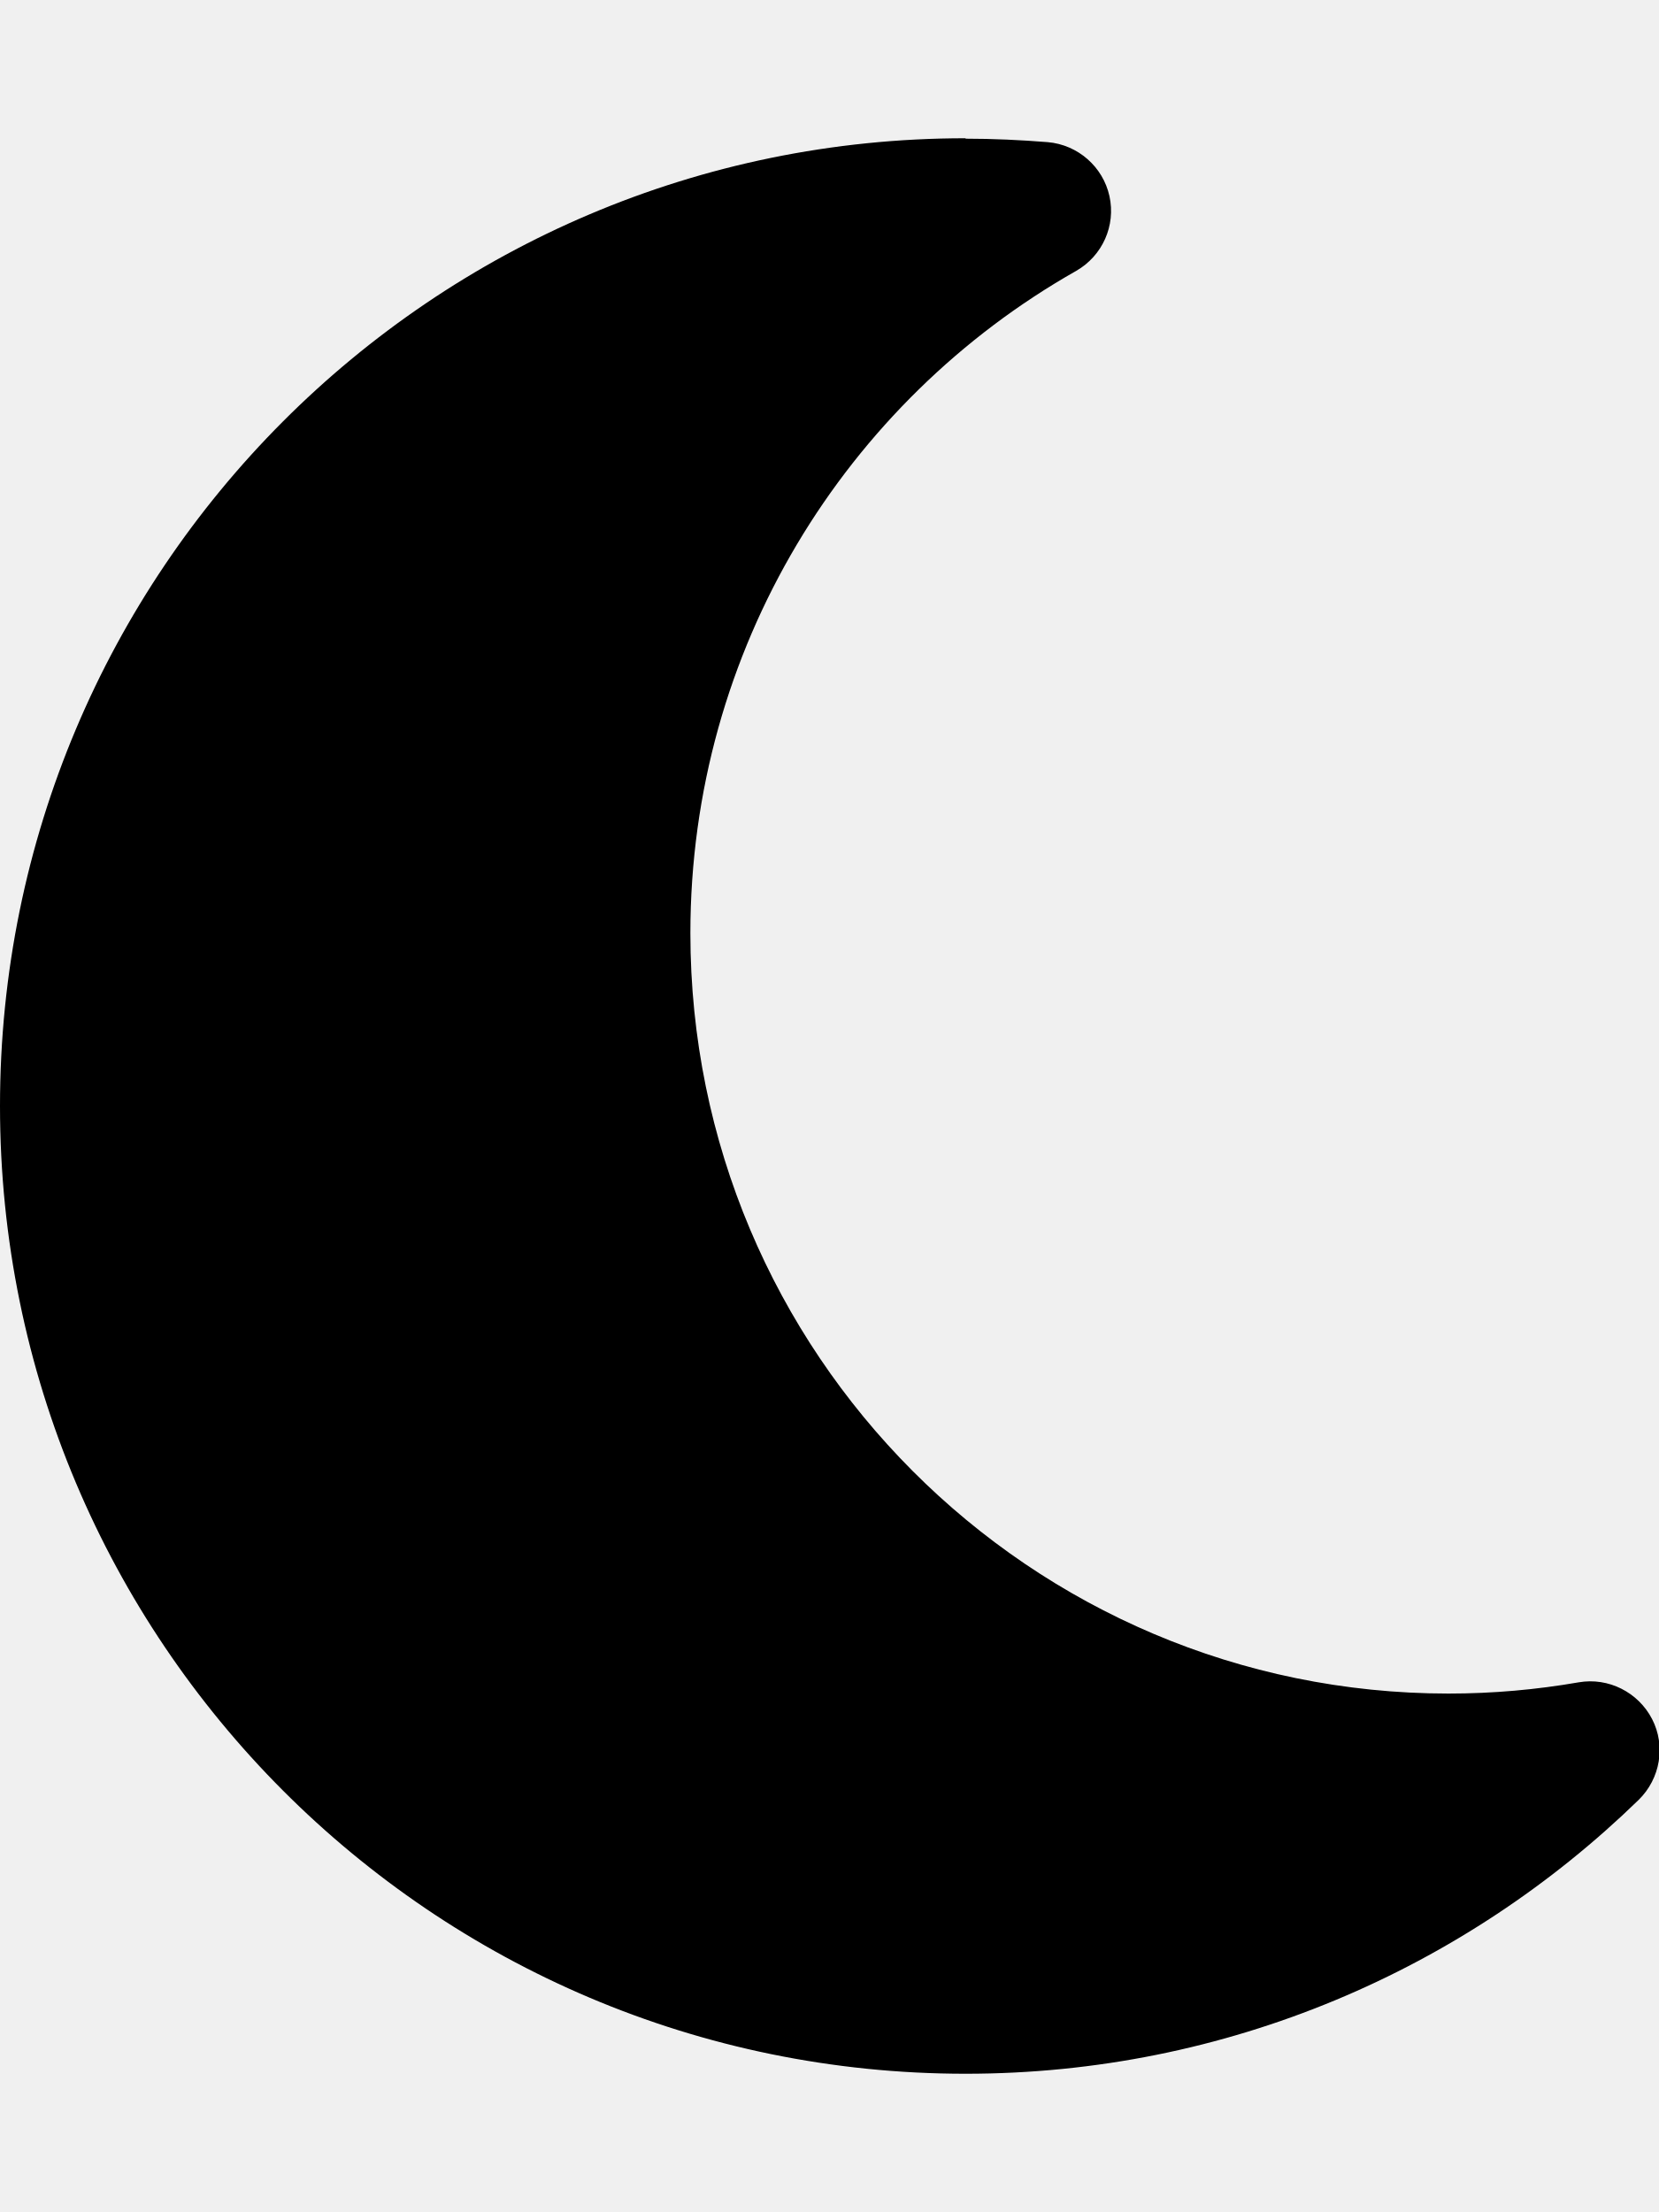
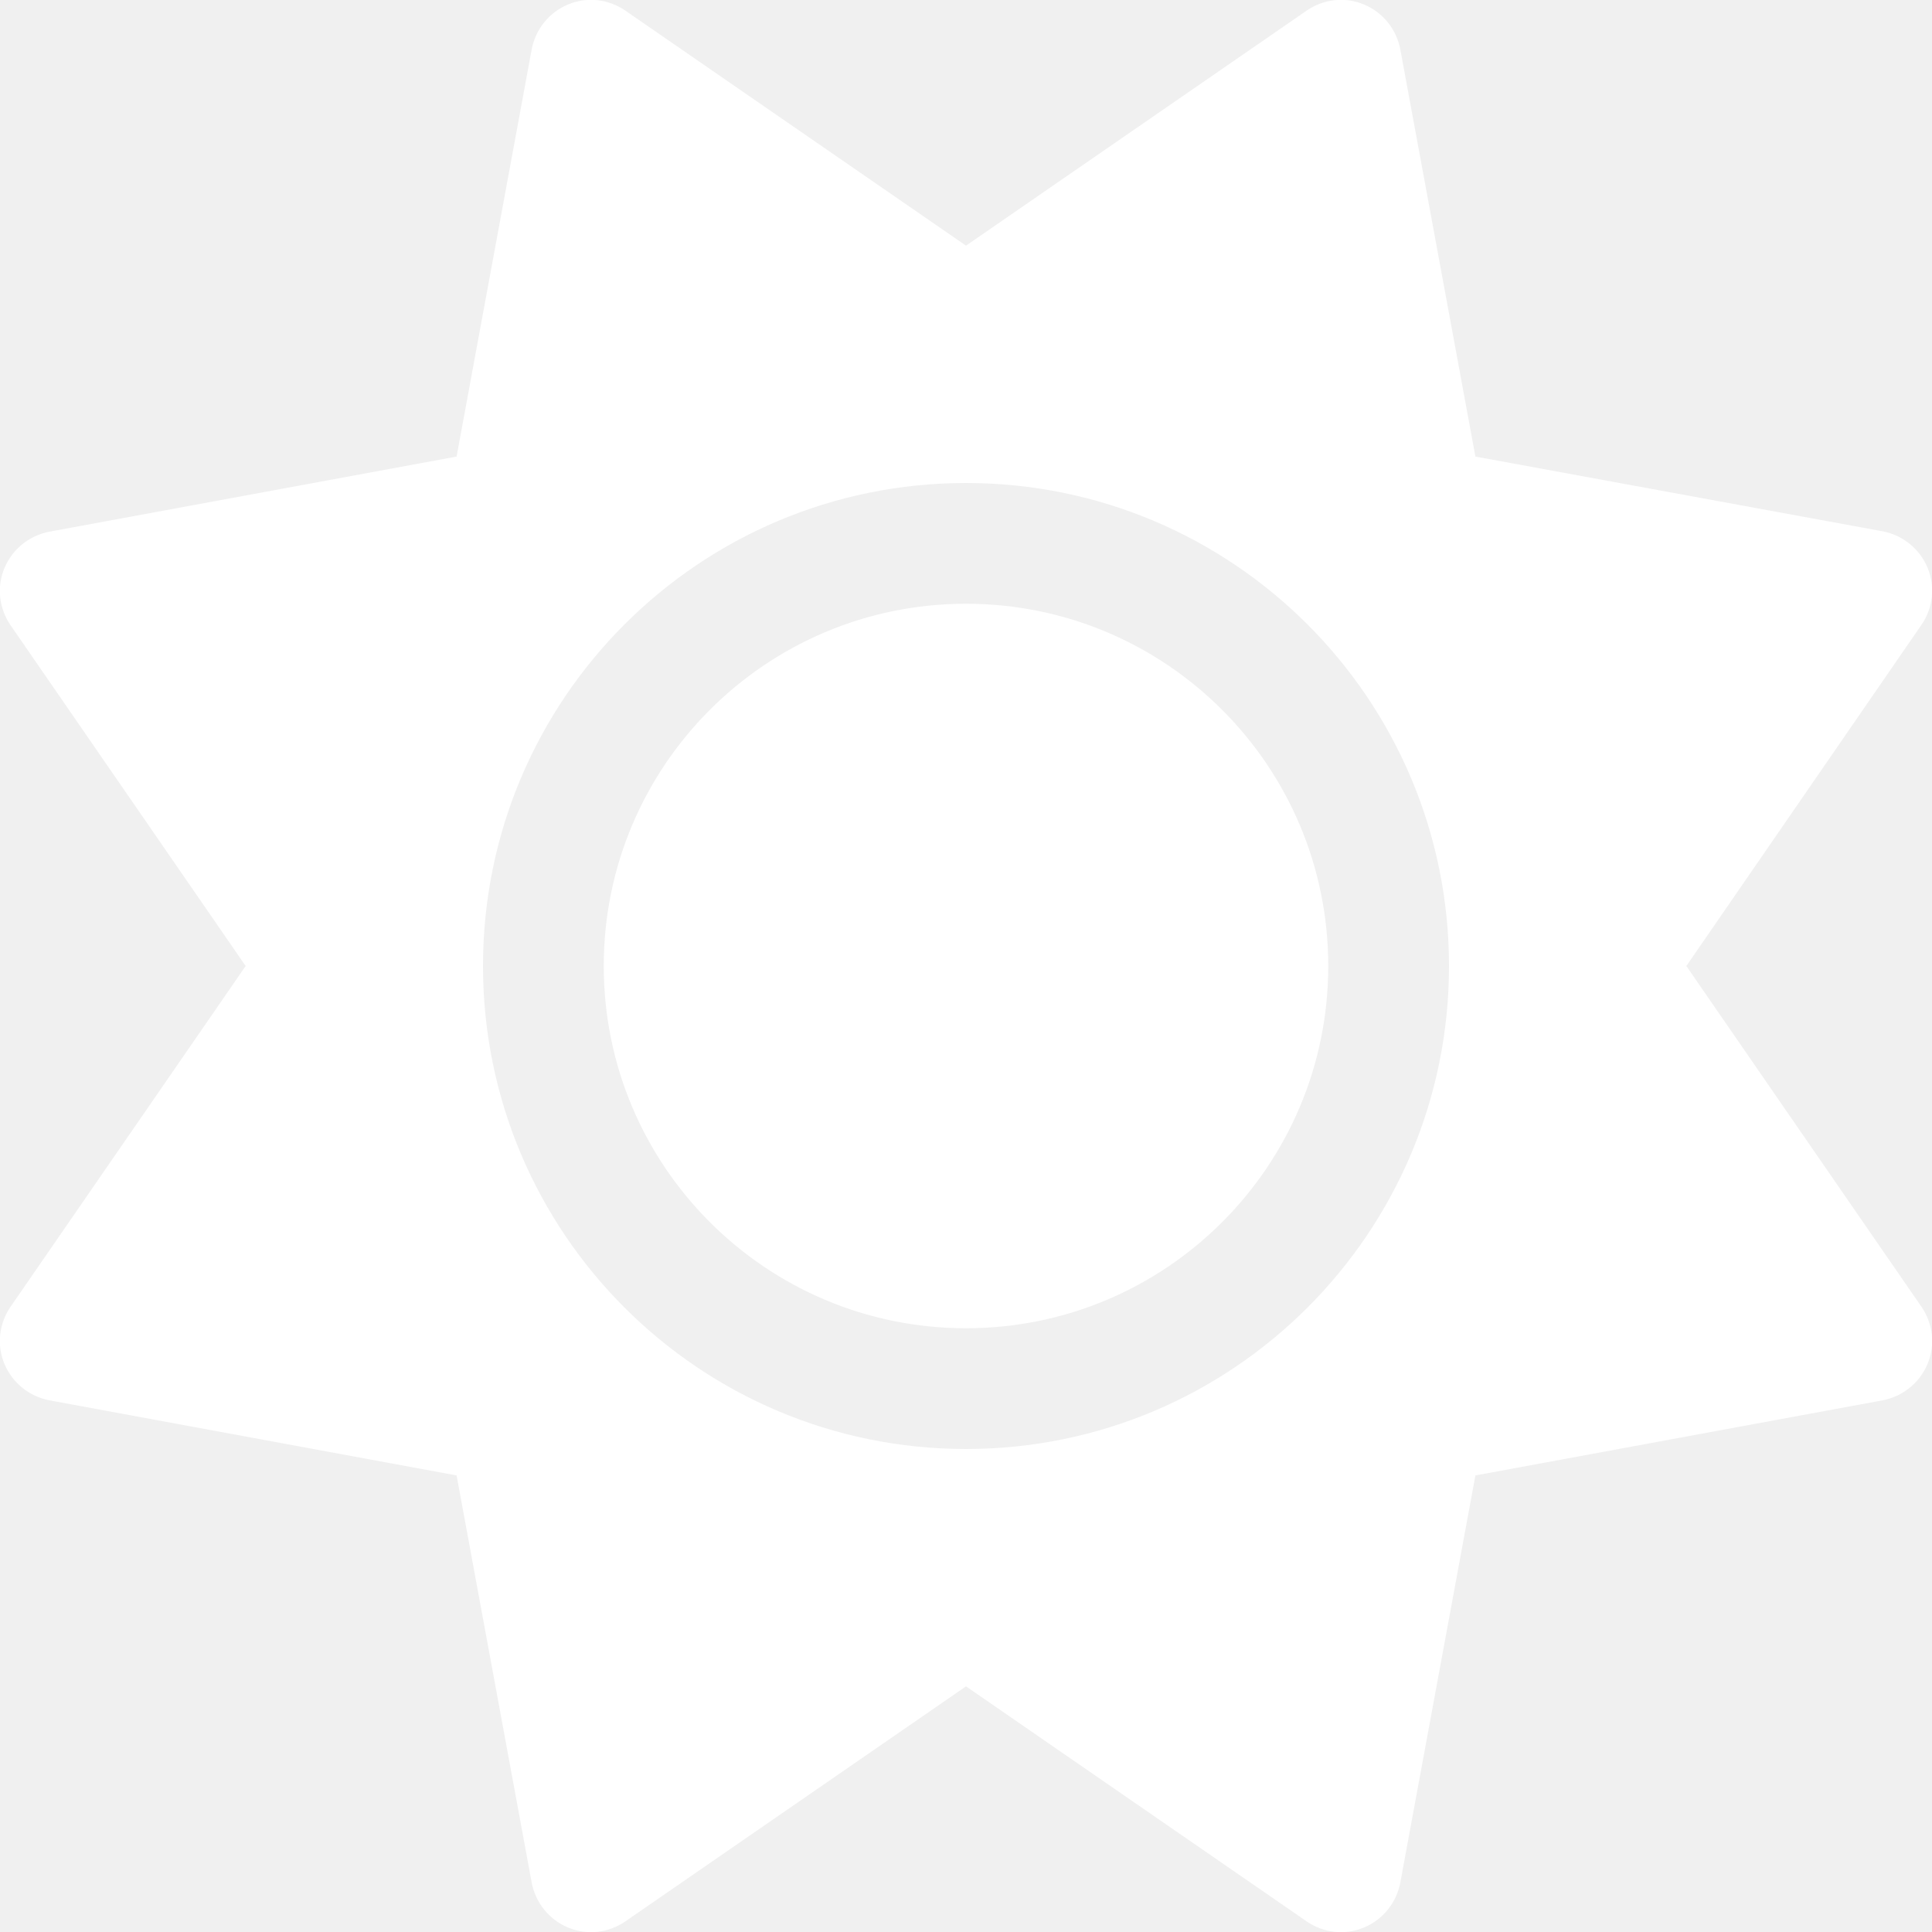
- <svg xmlns="http://www.w3.org/2000/svg" viewBox="0 0 384 512">
-   <path fill="#000000" d="M223.5 32C100 32 0 132.3 0 256S100 480 223.5 480c60.6 0 115.5-24.2 155.8-63.4c5-4.9 6.3-12.5 3.1-18.7s-10.1-9.7-17-8.5c-9.8 1.7-19.8 2.6-30.1 2.6c-96.9 0-175.5-78.8-175.5-176c0-65.8 36-123.1 89.3-153.3c6.1-3.5 9.2-10.5 7.7-17.3s-7.3-11.9-14.3-12.5c-6.3-.5-12.6-.8-19-.8z" />
+ <svg xmlns="http://www.w3.org/2000/svg" viewBox="0 0 512 512">
+   <path fill="#ffffff" d="M361.5 1.2c5 2.1 8.6 6.6 9.6 11.9L391 121l107.9 19.8c5.3 1 9.8 4.6 11.9 9.6s1.5 10.7-1.6 15.2L446.9 256l62.3 90.3c3.1 4.5 3.7 10.2 1.6 15.2s-6.6 8.6-11.9 9.6L391 391 371.1 498.9c-1 5.3-4.6 9.8-9.6 11.9s-10.7 1.5-15.2-1.6L256 446.9l-90.3 62.3c-4.5 3.1-10.2 3.7-15.2 1.6s-8.6-6.6-9.6-11.9L121 391 13.1 371.1c-5.3-1-9.8-4.6-11.9-9.6s-1.5-10.7 1.6-15.2L65.1 256 2.8 165.7c-3.1-4.5-3.7-10.2-1.6-15.2s6.6-8.6 11.9-9.6L121 121 140.9 13.1c1-5.3 4.6-9.8 9.6-11.9s10.7-1.5 15.2 1.6L256 65.1 346.3 2.8c4.5-3.1 10.2-3.7 15.2-1.6zM160 256a96 96 0 1 1 192 0 96 96 0 1 1 -192 0zm224 0a128 128 0 1 0 -256 0 128 128 0 1 0 256 0z" />
</svg>
